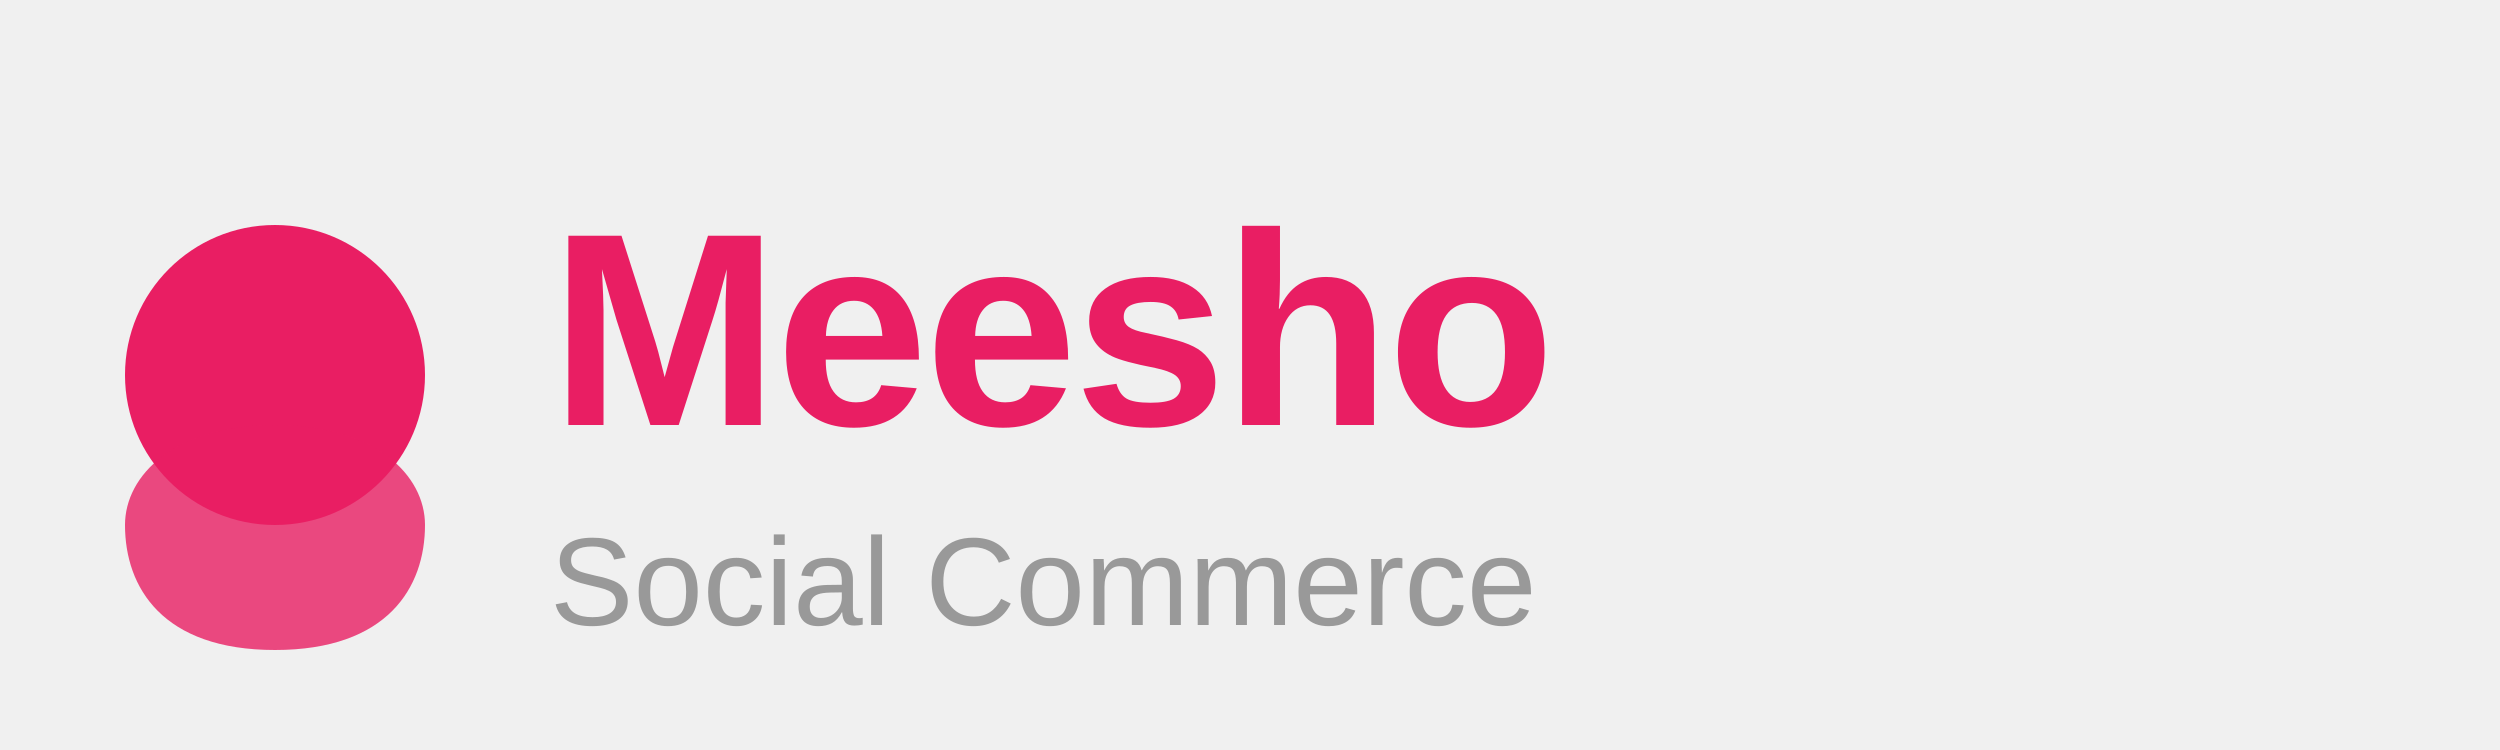
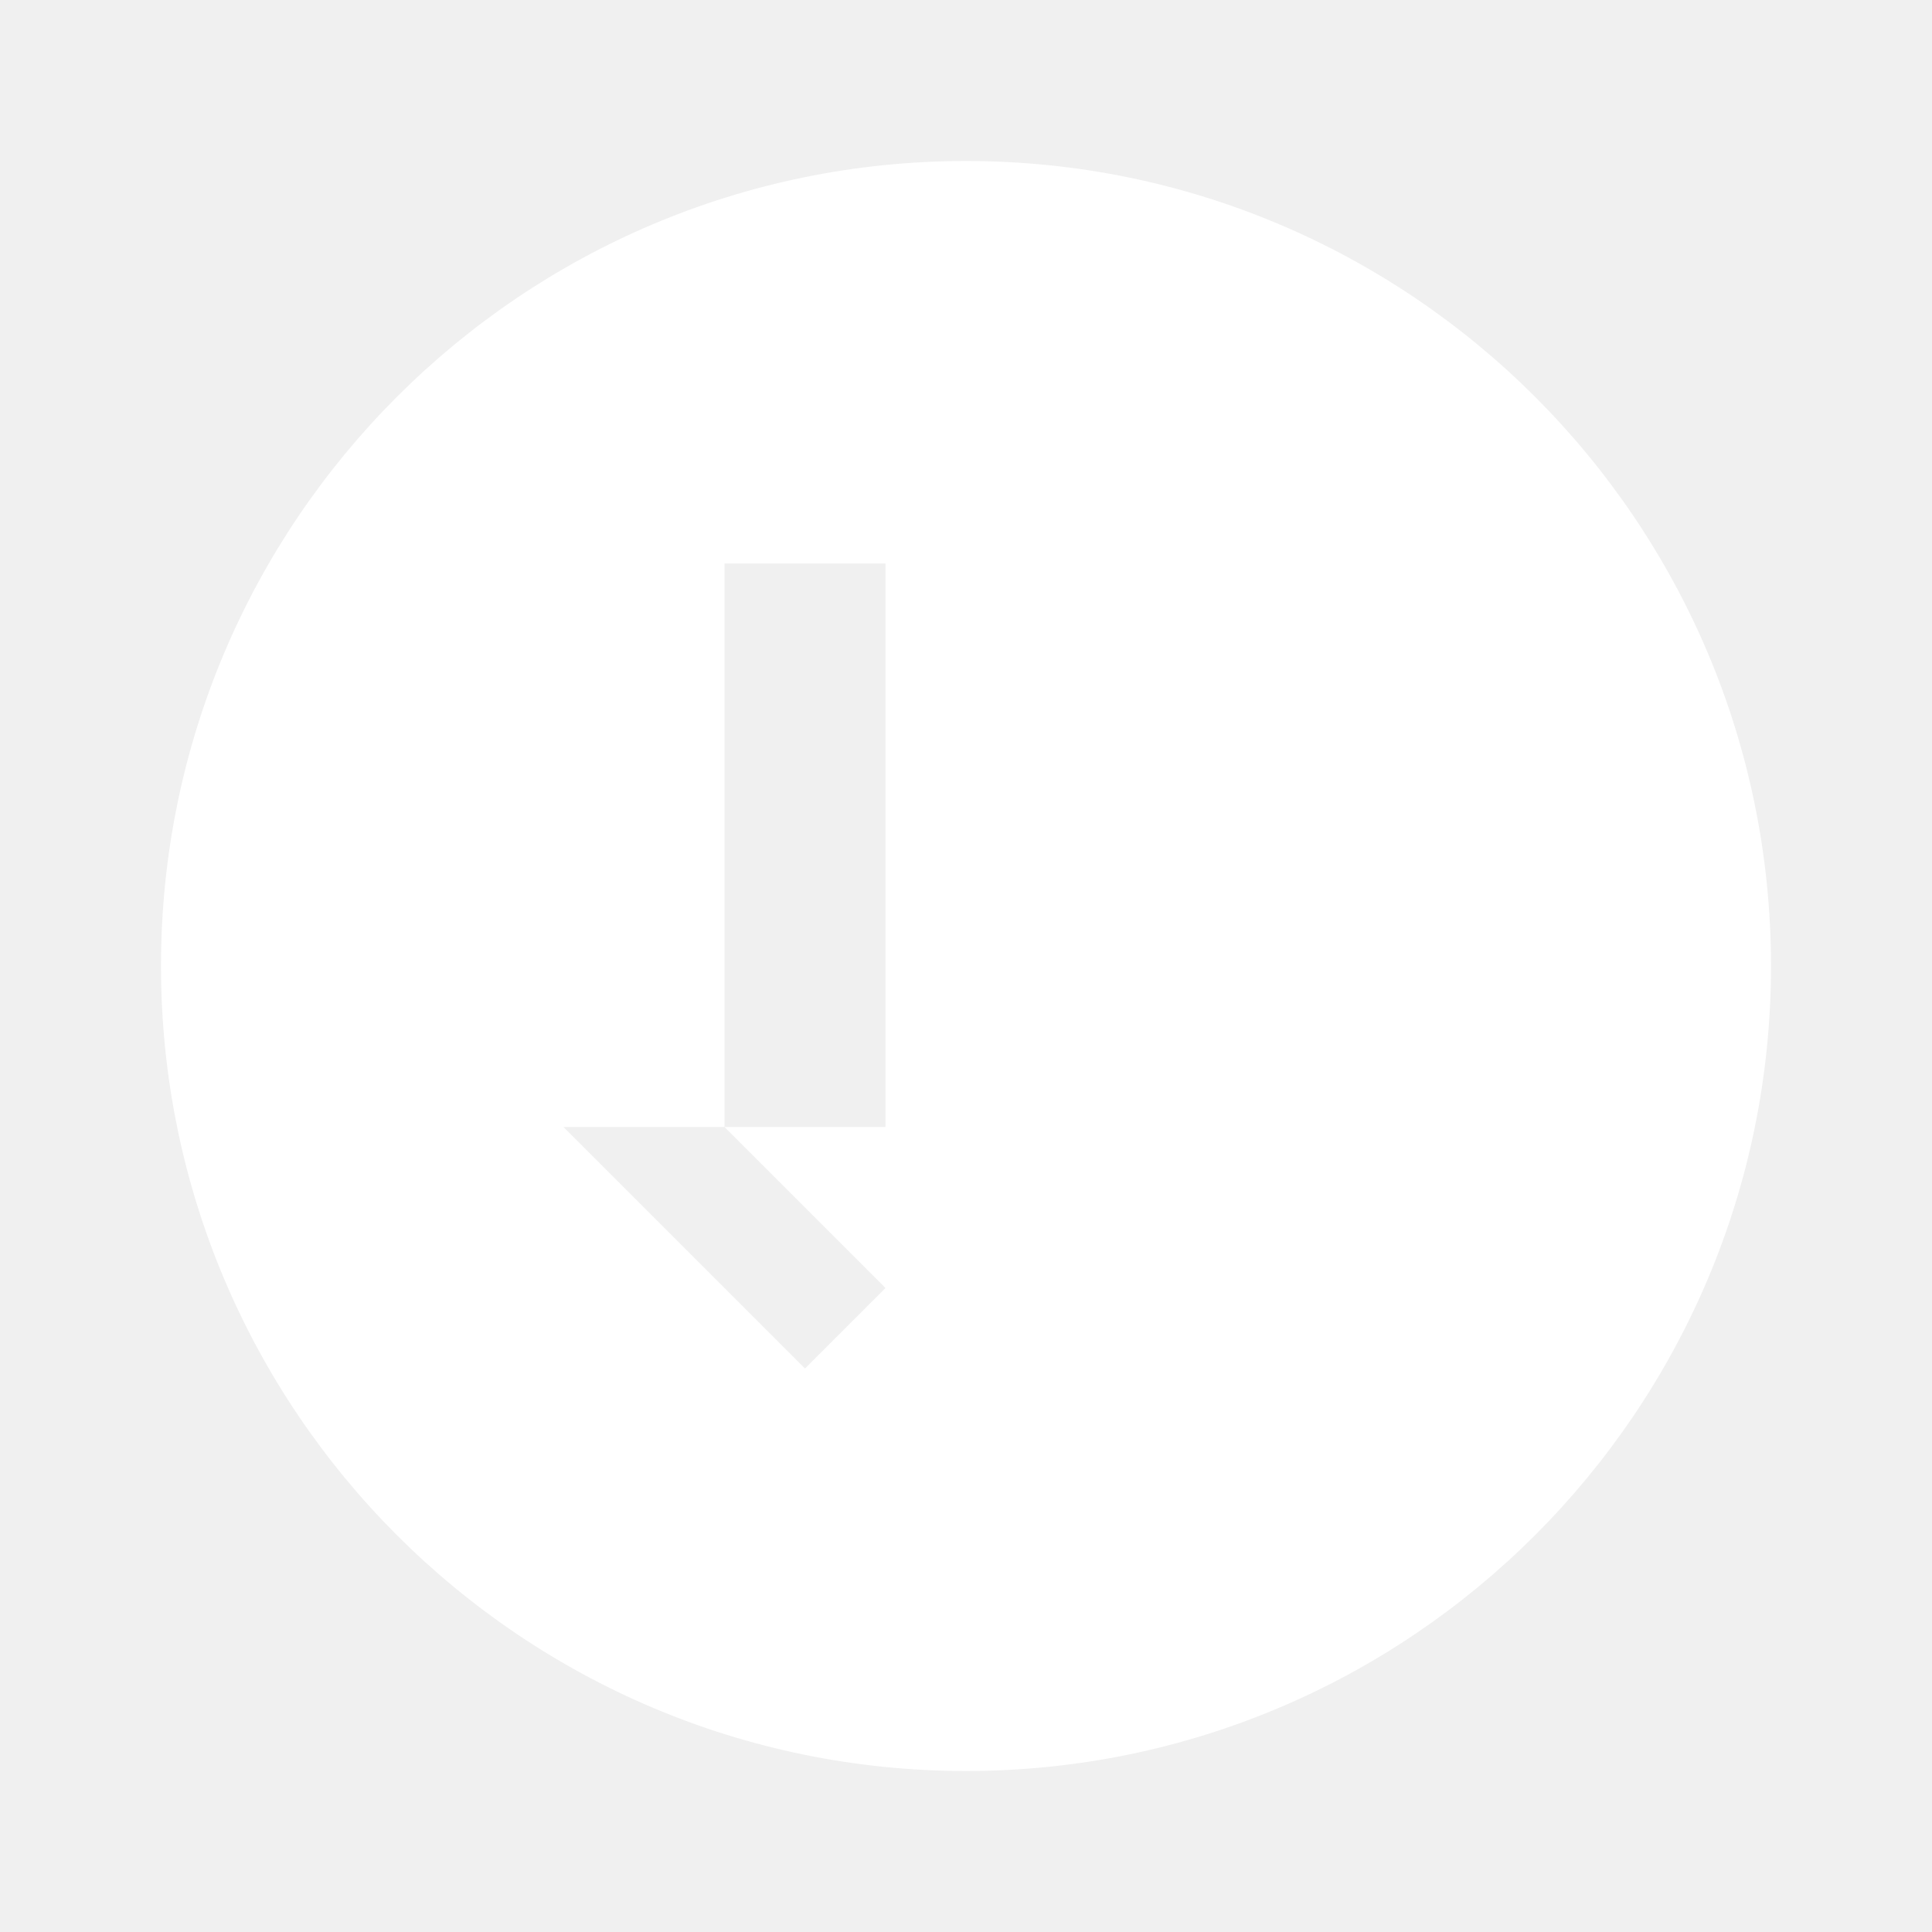
- <svg xmlns="http://www.w3.org/2000/svg" viewBox="0 0 200 60">
-   <circle cx="22" cy="30" r="12" fill="#E91E63" />
-   <path d="M10 42c0-4 4-8 12-8s12 4 12 8c0 5-3 10-12 10s-12-5-12-10z" fill="#E91E63" opacity="0.8" />
-   <text x="44" y="34" font-family="Arial, sans-serif" font-weight="700" font-size="22" fill="#E91E63" letter-spacing="-0.3">Meesho</text>
-   <text x="44" y="50" font-family="Arial, sans-serif" font-weight="400" font-size="10" fill="#999">Social Commerce</text>
+ <svg xmlns="http://www.w3.org/2000/svg" fill="#ffffff" viewBox="0 0 24 24">
+   <path d="M12 2C6.48 2 2 6.48 2 12s4.48 10 10 10 10-4.48 10-10S17.52 2 12 2zm-2 15l-3-3h2V7h2v7h2l-3 3zm5-3h-2V7h-2v7h-2l3 3 3-3z" />
</svg>
